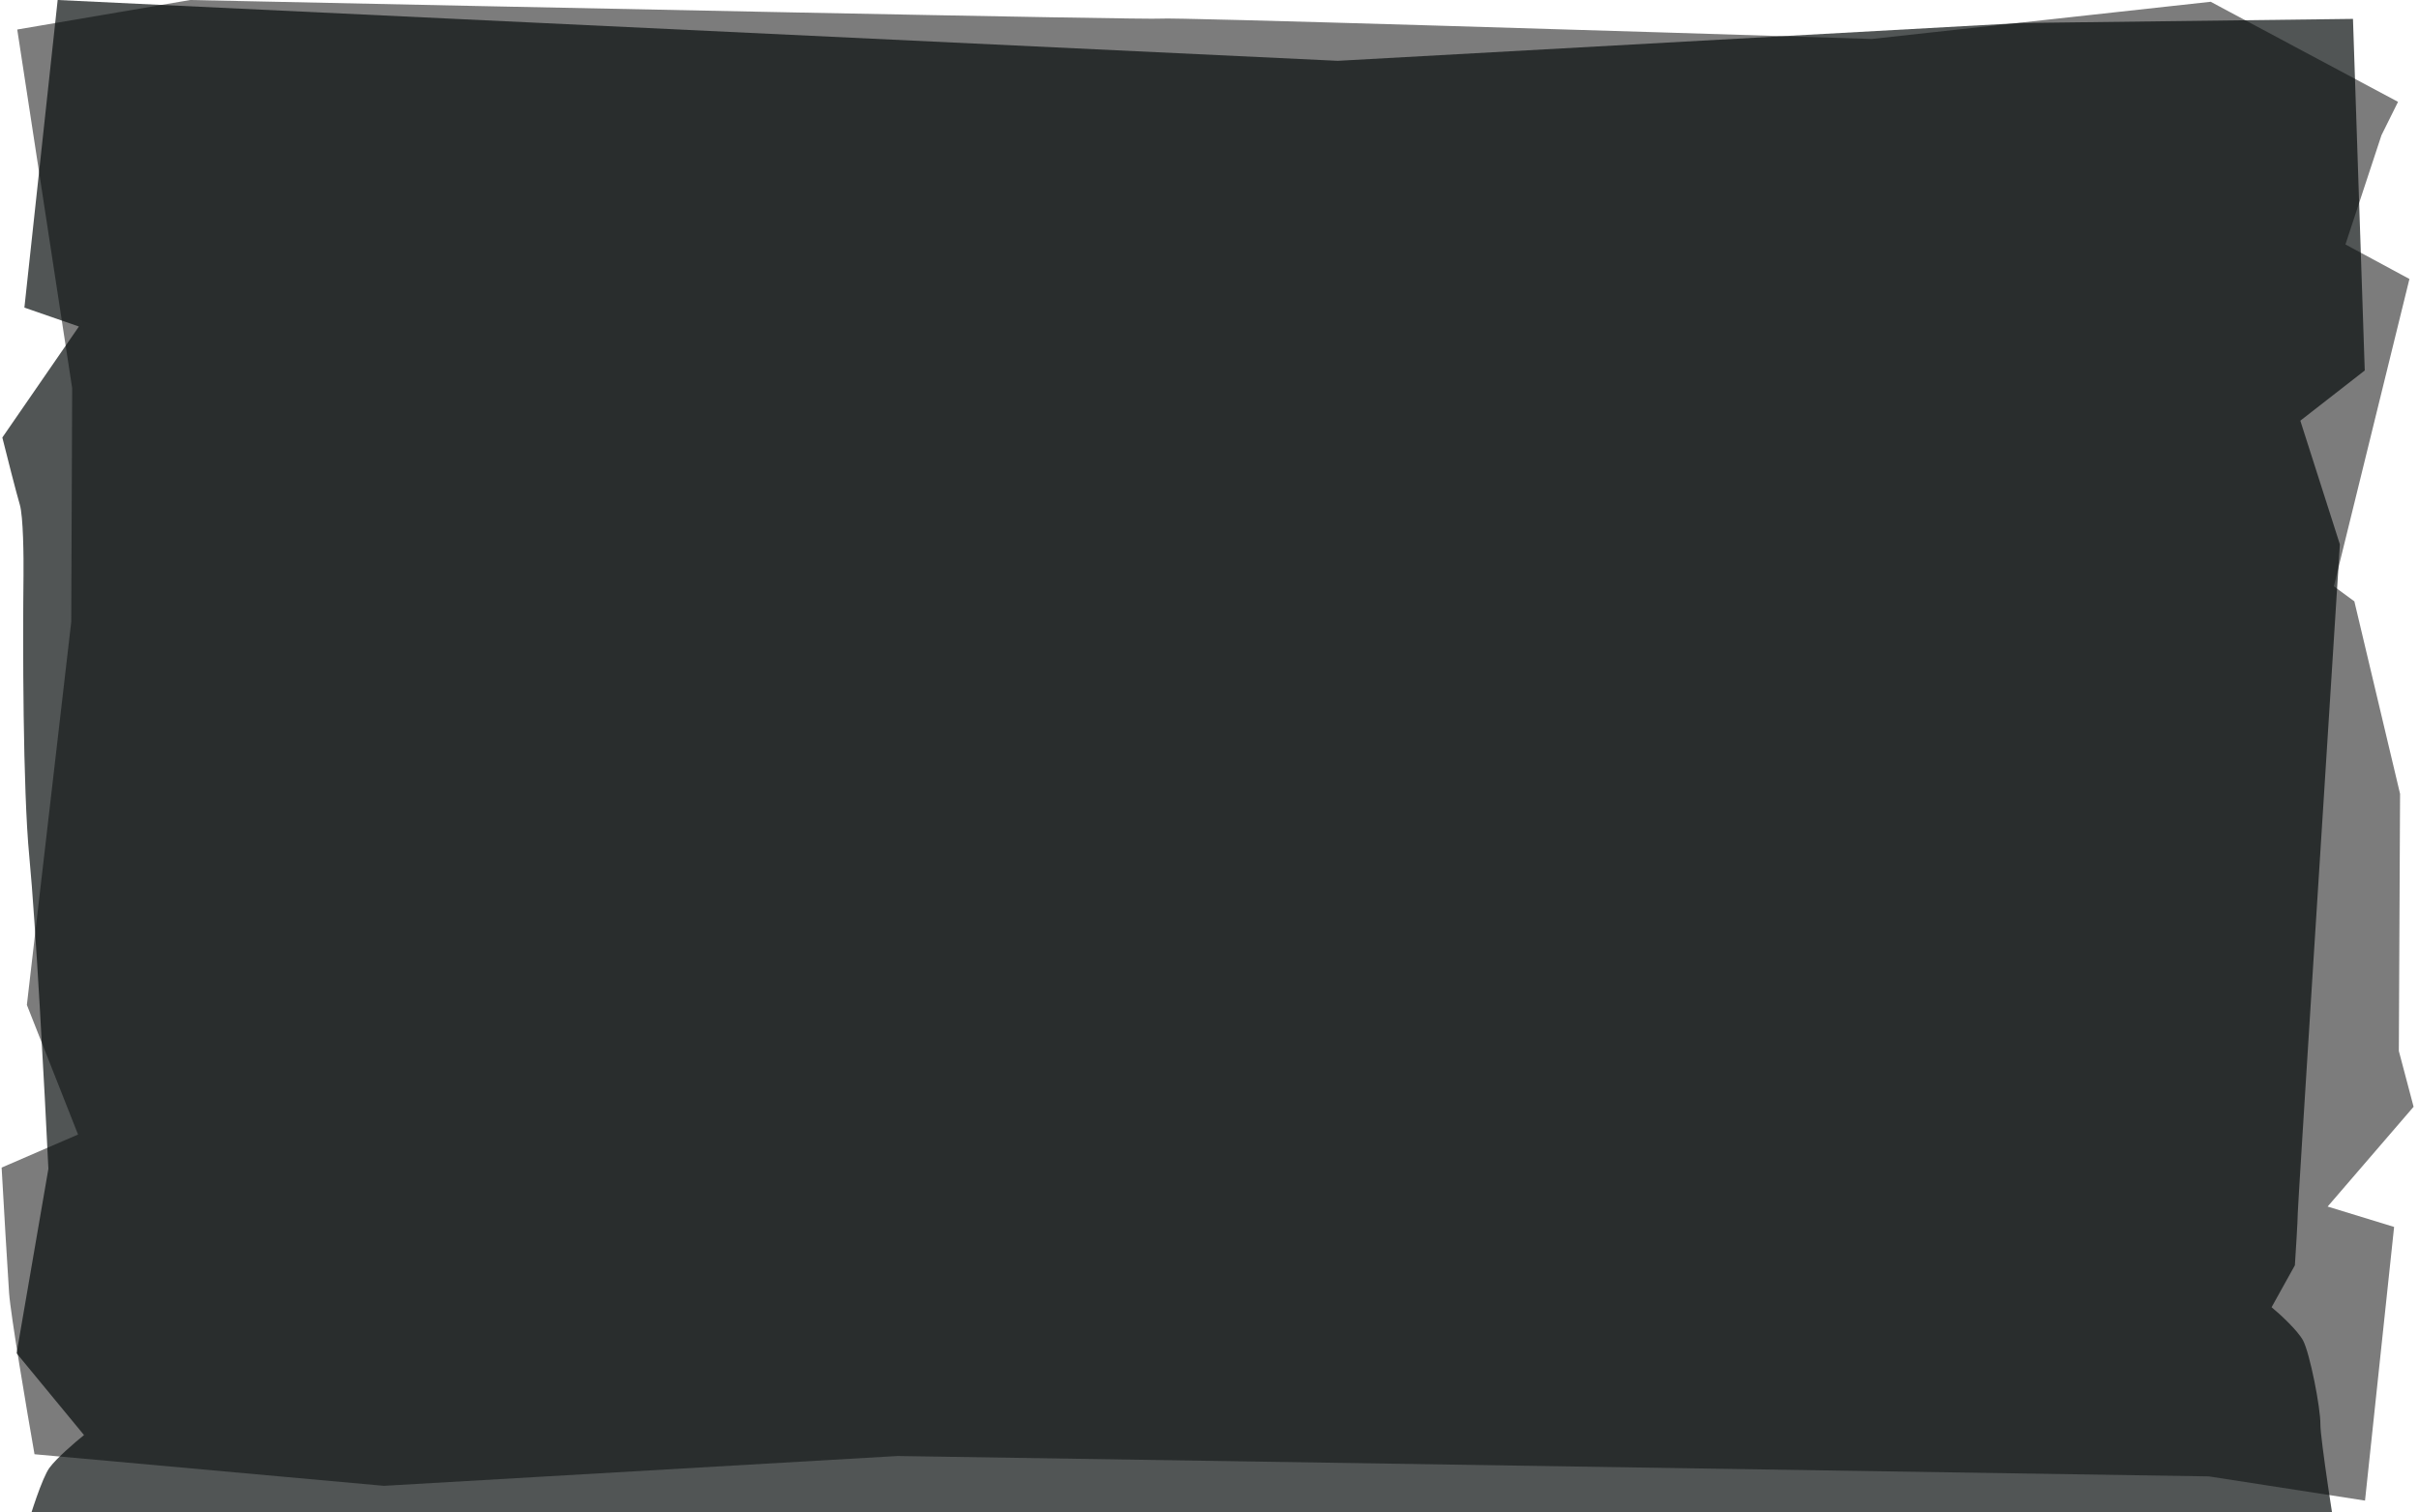
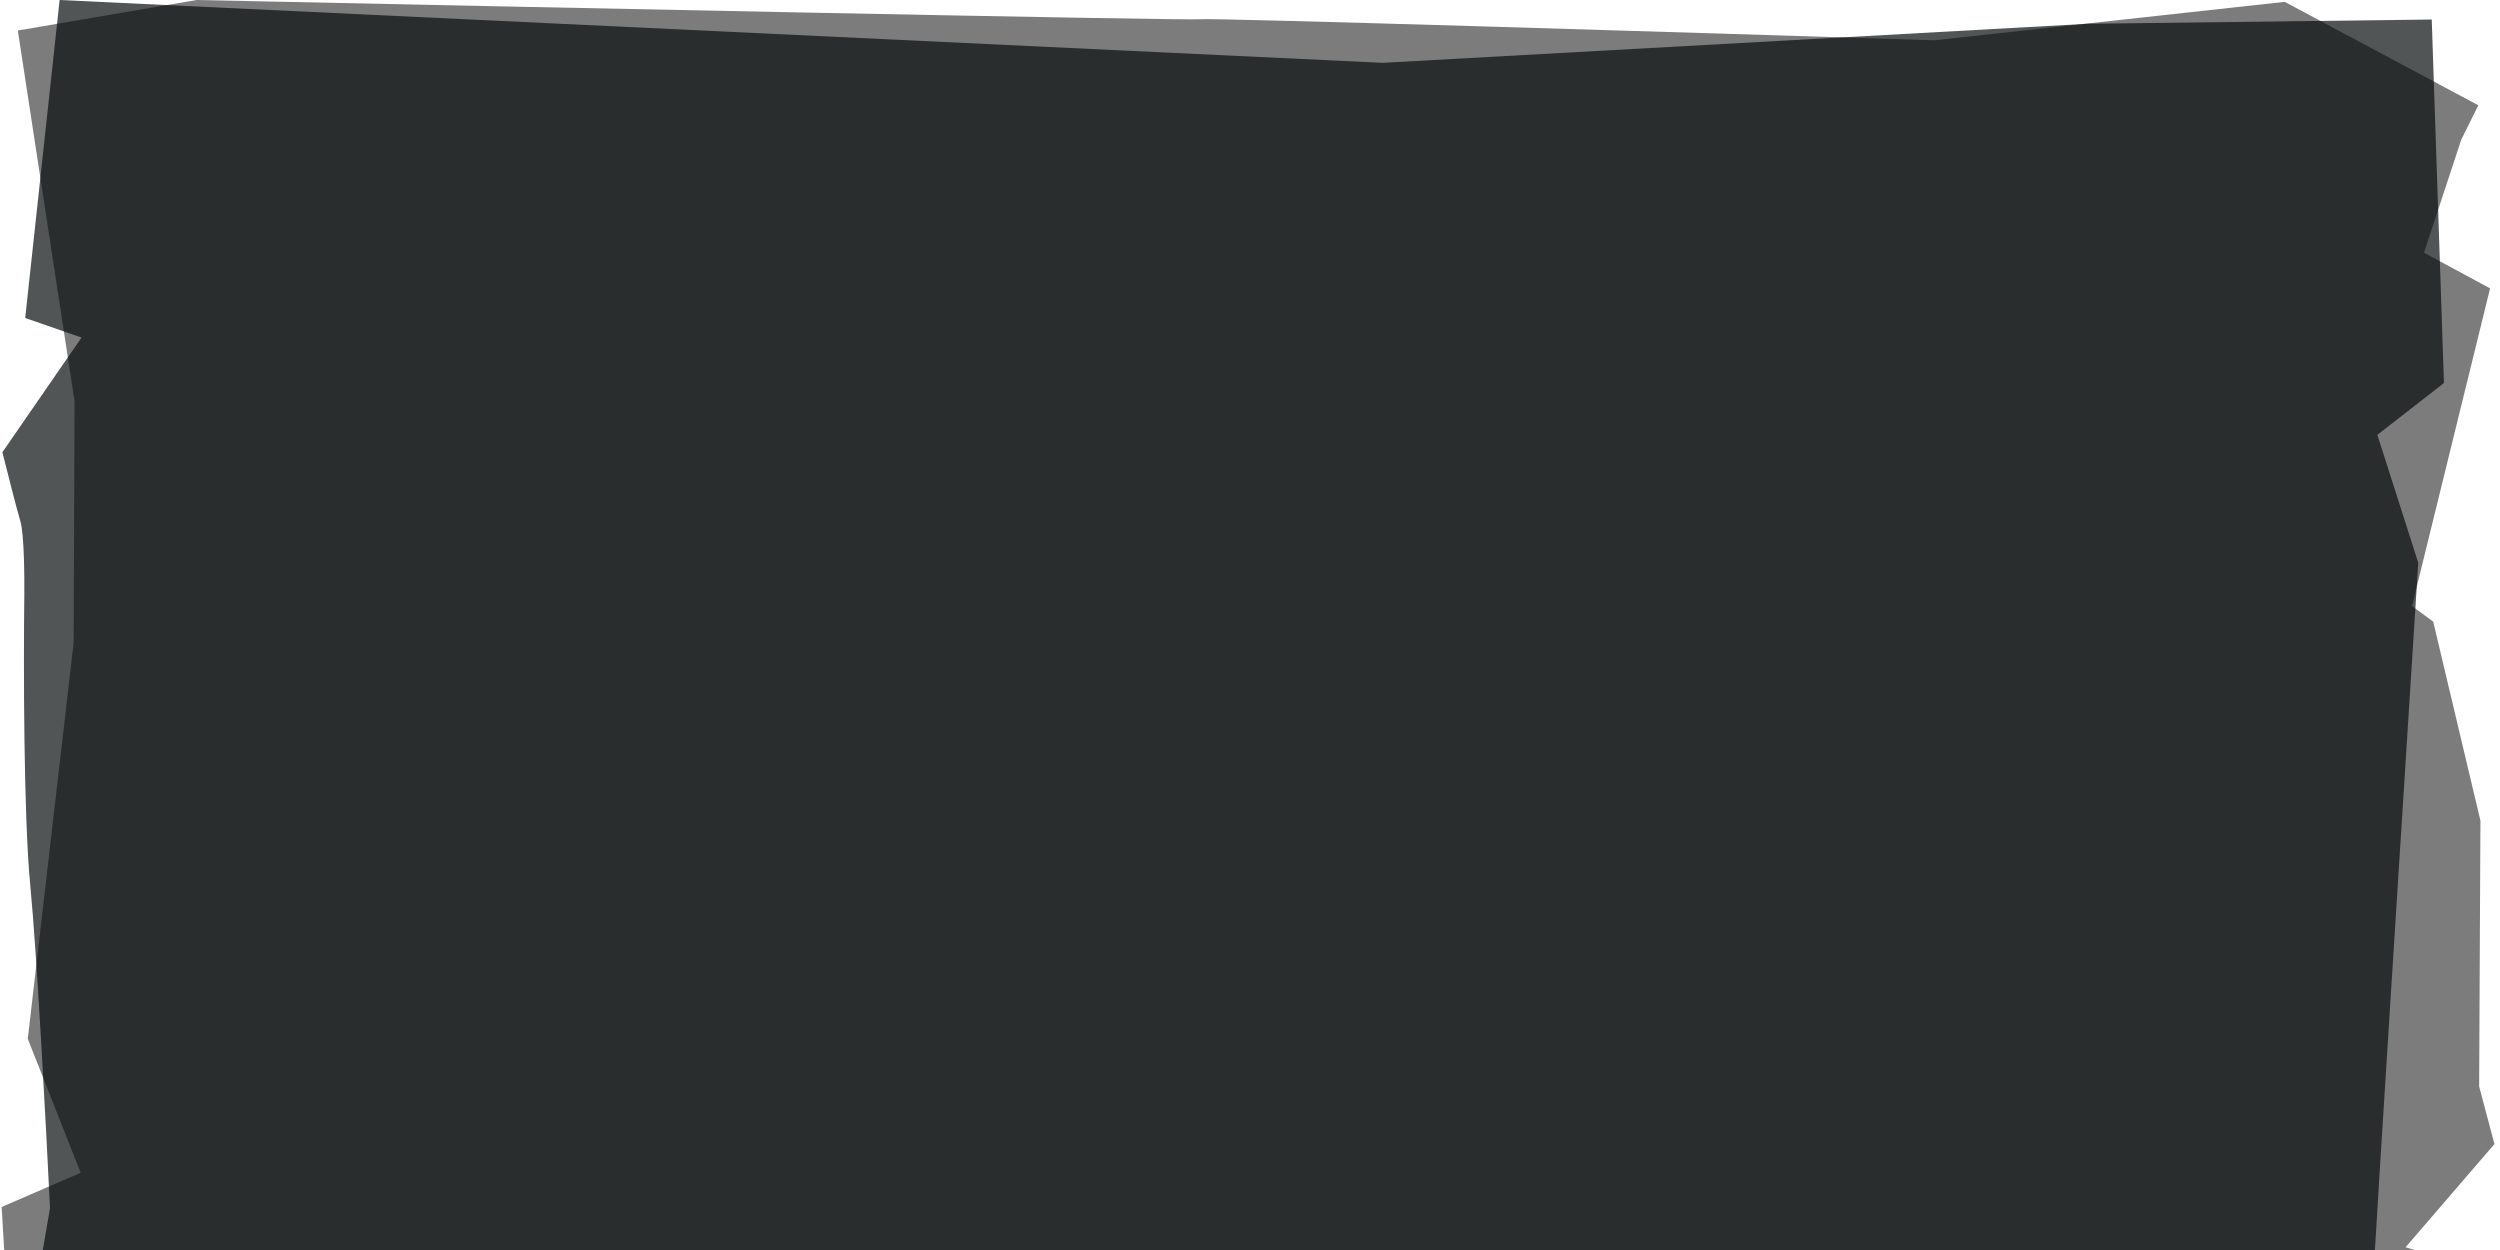
- <svg xmlns="http://www.w3.org/2000/svg" width="320px" height="200px" viewBox="0 0 320 200" version="1.1">
+ <svg xmlns="http://www.w3.org/2000/svg" width="200px" height="100px" viewBox="0 0 200 100" version="1.1">
  <g id="surface1">
-     <path style=" stroke:none;fill-rule:nonzero;fill:rgb(14.902%,14.902%,14.902%);fill-opacity:0.6;" d="M 25.172 0 L 2.281 3.906 L 9.547 51.367 L 9.426 82.266 L 3.555 132.969 L 10.324 150.117 L 0.215 154.492 C 0.461 158.828 1 168.203 1.203 171.094 C 1.41 173.984 3.531 186.523 4.566 192.422 L 50.793 196.602 L 118.75 192.656 L 292.199 195.352 L 312.859 198.555 L 316.707 162.344 L 307.914 159.648 L 319.285 146.445 L 317.332 139.062 L 317.496 105.039 L 311.449 79.57 L 308.738 77.578 L 318.734 36.914 L 310.27 32.344 L 315.035 17.891 L 317.227 13.477 L 292.441 0.234 L 247.613 5.156 C 216.77 4.18 154.781 2.266 153.559 2.461 C 152.34 2.656 67.461 0.898 25.172 0 Z M 25.172 0 " />
-     <path style=" stroke:none;fill-rule:nonzero;fill:rgb(2.353%,4.706%,4.706%);fill-opacity:0.698;" d="M 176.973 8.047 L 7.629 0 L 3.227 40.703 L 10.438 43.203 L 0.309 57.891 C 0.883 60.195 2.152 65.195 2.617 66.758 C 3.082 68.32 3.137 73.672 3.109 76.172 C 3.008 84.883 3.016 104.453 3.875 113.32 C 4.734 122.227 5.918 144.57 6.402 154.648 L 2.195 179.062 L 11.113 189.883 C 10 190.781 7.52 192.891 6.539 194.219 C 5.559 195.586 4.051 200.352 3.426 202.539 L 0.215 218.906 C 6.242 219.375 18.898 220.352 21.309 220.586 C 24.32 220.859 35.789 220.312 37.594 220.859 C 39.035 221.289 60.953 217.891 71.734 216.133 L 114.551 217.266 L 280.641 220.039 L 291.801 220.039 L 311.742 217.266 L 309.738 208.086 C 308.801 202.305 306.934 190.273 306.957 188.477 C 306.98 186.25 305.555 179.062 304.672 177.383 C 303.965 176.055 301.598 173.867 300.5 172.969 L 303.582 167.422 C 303.703 165.547 303.953 161.602 303.965 160.469 C 303.98 159.375 307.688 101.055 309.535 72.031 L 304.301 55.664 L 312.824 49.023 L 311.266 2.5 L 267.219 3.047 Z M 176.973 8.047 " />
+     <path style=" stroke:none;fill-rule:nonzero;fill:rgb(14.902%,14.902%,14.902%);fill-opacity:0.6;" d="M 15.734 0 L 1.426 2.441 L 5.965 32.105 L 5.891 51.418 L 2.223 83.105 L 6.453 93.824 L 0.133 96.559 C 0.289 99.27 0.625 105.125 0.75 106.934 C 0.883 108.742 2.207 116.578 2.855 120.266 L 31.746 122.875 L 74.219 120.41 L 182.625 122.094 L 195.539 124.098 L 197.941 101.465 L 192.445 99.781 L 199.555 91.527 L 198.332 86.914 L 198.434 65.648 L 194.656 49.73 L 192.961 48.484 L 199.207 23.07 L 193.918 20.215 L 196.898 11.18 L 198.266 8.422 L 182.777 0.148 L 154.758 3.223 C 135.48 2.613 96.738 1.414 95.973 1.539 C 95.211 1.66 42.164 0.562 15.734 0 Z M 15.734 0 " />
+     <path style=" stroke:none;fill-rule:nonzero;fill:rgb(2.353%,4.706%,4.706%);fill-opacity:0.698;" d="M 110.609 5.027 L 4.77 0 L 2.016 25.441 L 6.523 27.004 L 0.191 36.18 C 0.551 37.621 1.344 40.746 1.637 41.723 C 1.926 42.699 1.961 46.043 1.945 47.605 C 1.879 53.051 1.883 65.285 2.422 70.824 C 2.961 76.391 3.699 90.355 4 96.656 L 1.371 111.914 L 6.945 118.676 C 6.25 119.238 4.699 120.555 4.086 121.387 C 3.473 122.242 2.531 125.219 2.141 126.586 L 0.133 136.816 C 3.902 137.109 11.812 137.719 13.316 137.867 C 15.199 138.039 22.367 137.695 23.496 138.039 C 24.398 138.305 38.094 136.18 44.836 135.082 L 71.594 135.789 L 175.402 137.523 L 182.375 137.523 L 194.84 135.789 L 193.586 130.055 C 193 126.441 191.832 118.922 191.848 117.797 C 191.863 116.406 190.973 111.914 190.422 110.863 C 189.977 110.035 188.5 108.668 187.812 108.105 L 189.738 104.641 C 189.812 103.465 189.969 101 189.977 100.293 C 189.988 99.609 192.305 63.16 193.461 45.02 L 190.188 34.789 L 195.516 30.641 L 194.539 1.562 L 167.012 1.902 Z M 110.609 5.027 " />
  </g>
</svg>
